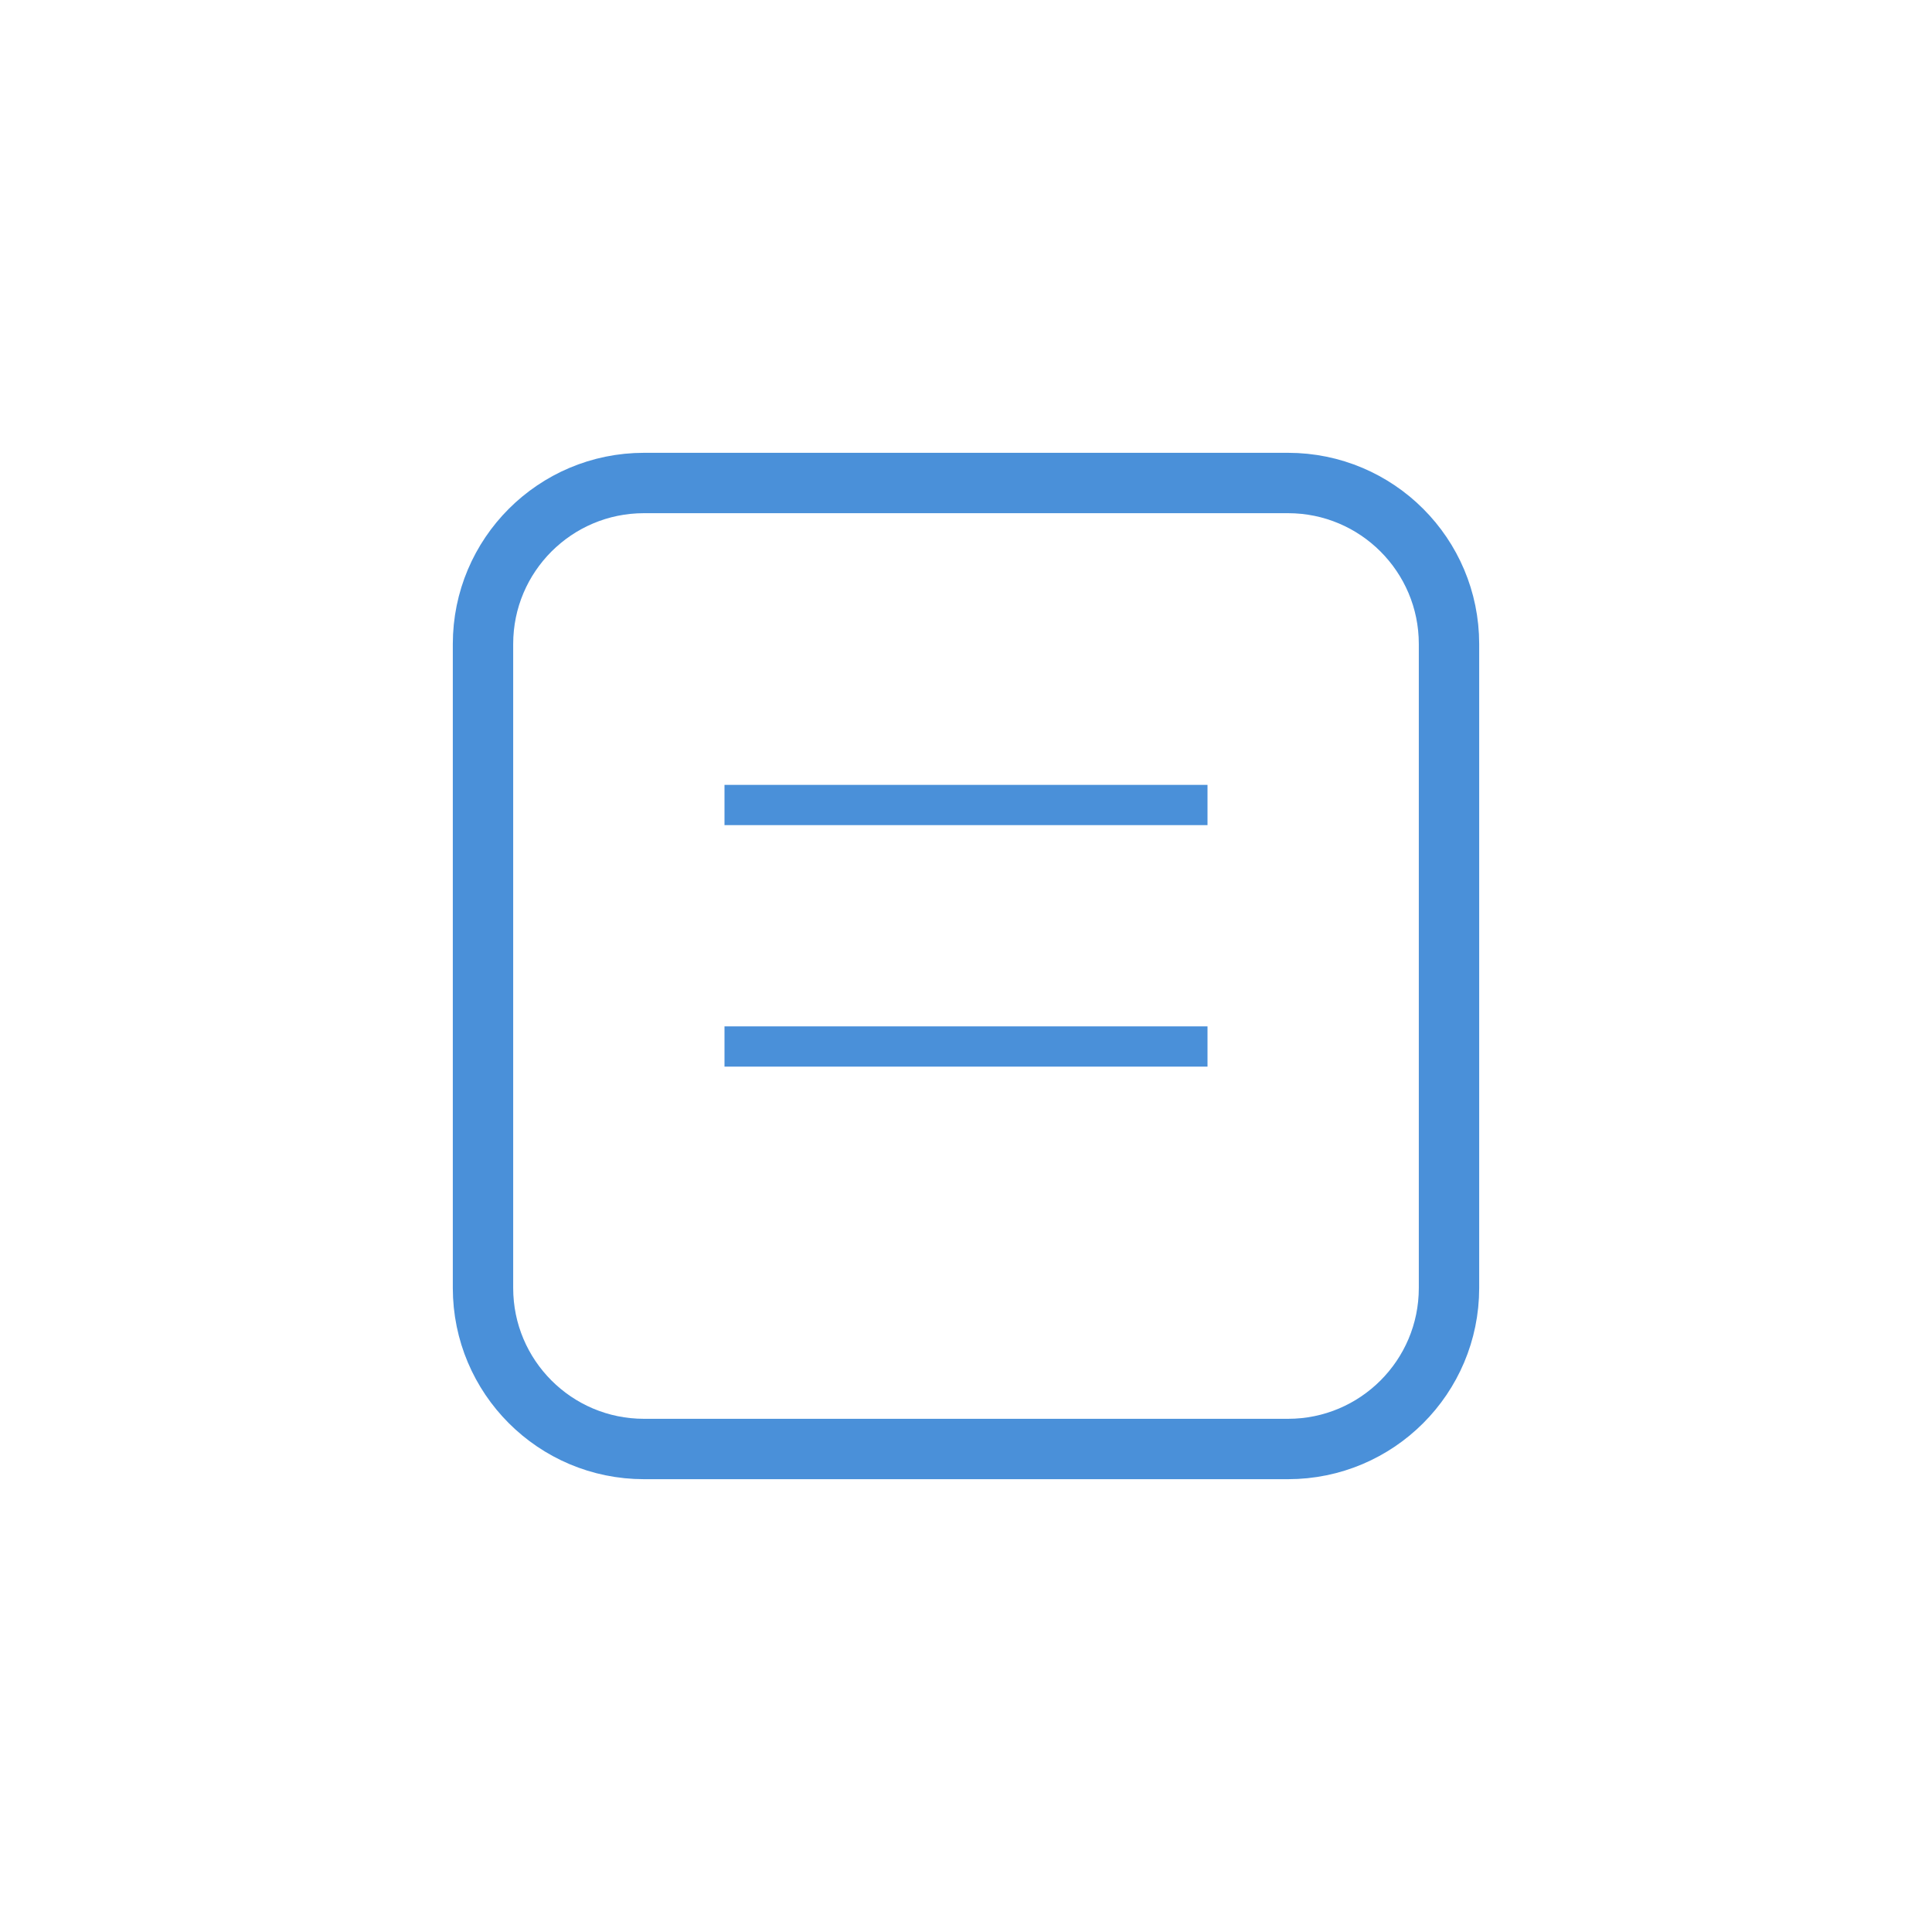
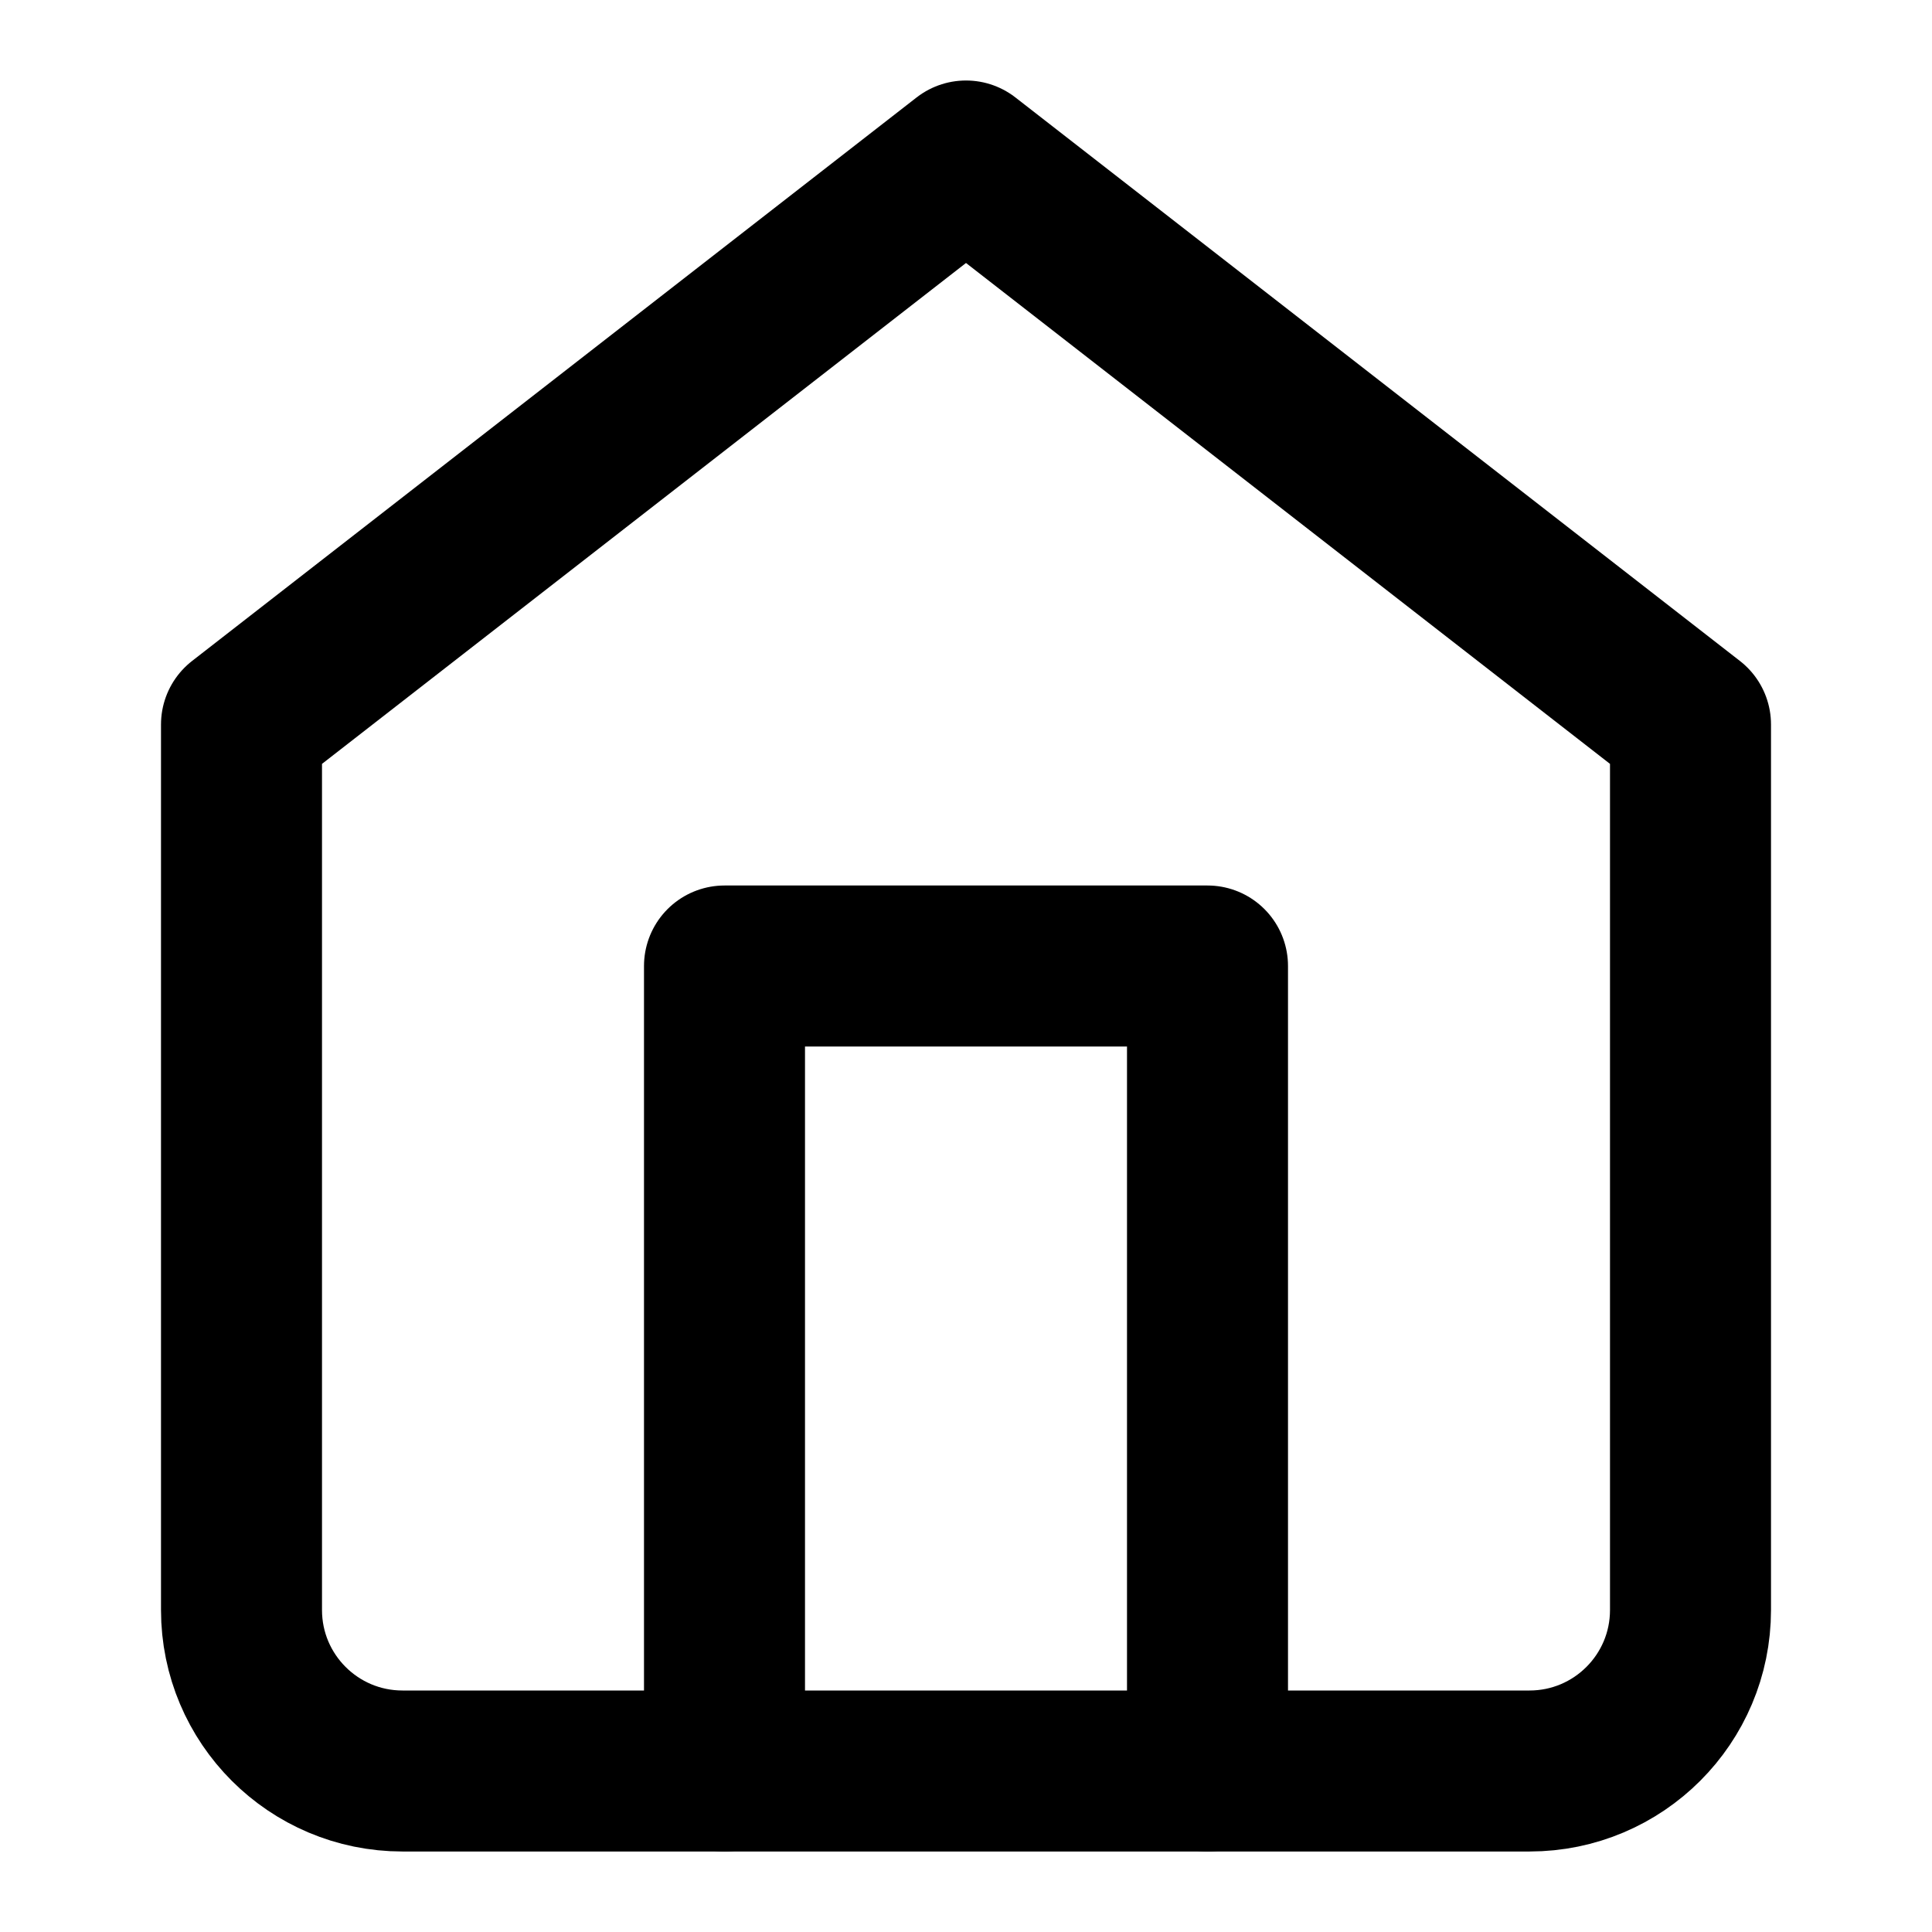
- <svg xmlns="http://www.w3.org/2000/svg" width="48" height="48" viewBox="0 0 48 48">
-   <rect x="12" y="12" width="24" height="24" rx="4" fill="none" stroke="#4A90D9" stroke-width="1.5" />
-   <line x1="18" y1="20" x2="30" y2="20" stroke="#4A90D9" stroke-width="1" />
-   <line x1="18" y1="26" x2="30" y2="26" stroke="#4A90D9" stroke-width="1" />
+ <svg xmlns="http://www.w3.org/2000/svg" viewBox="0 0 24 24" fill="none" stroke="currentColor" stroke-width="2" stroke-linecap="round" stroke-linejoin="round">
+   <path d="M3 9l9-7 9 7v11a2 2 0 0 1-2 2H5a2 2 0 0 1-2-2z" />
+   <polyline points="9 22 9 12 15 12 15 22" />
</svg>
